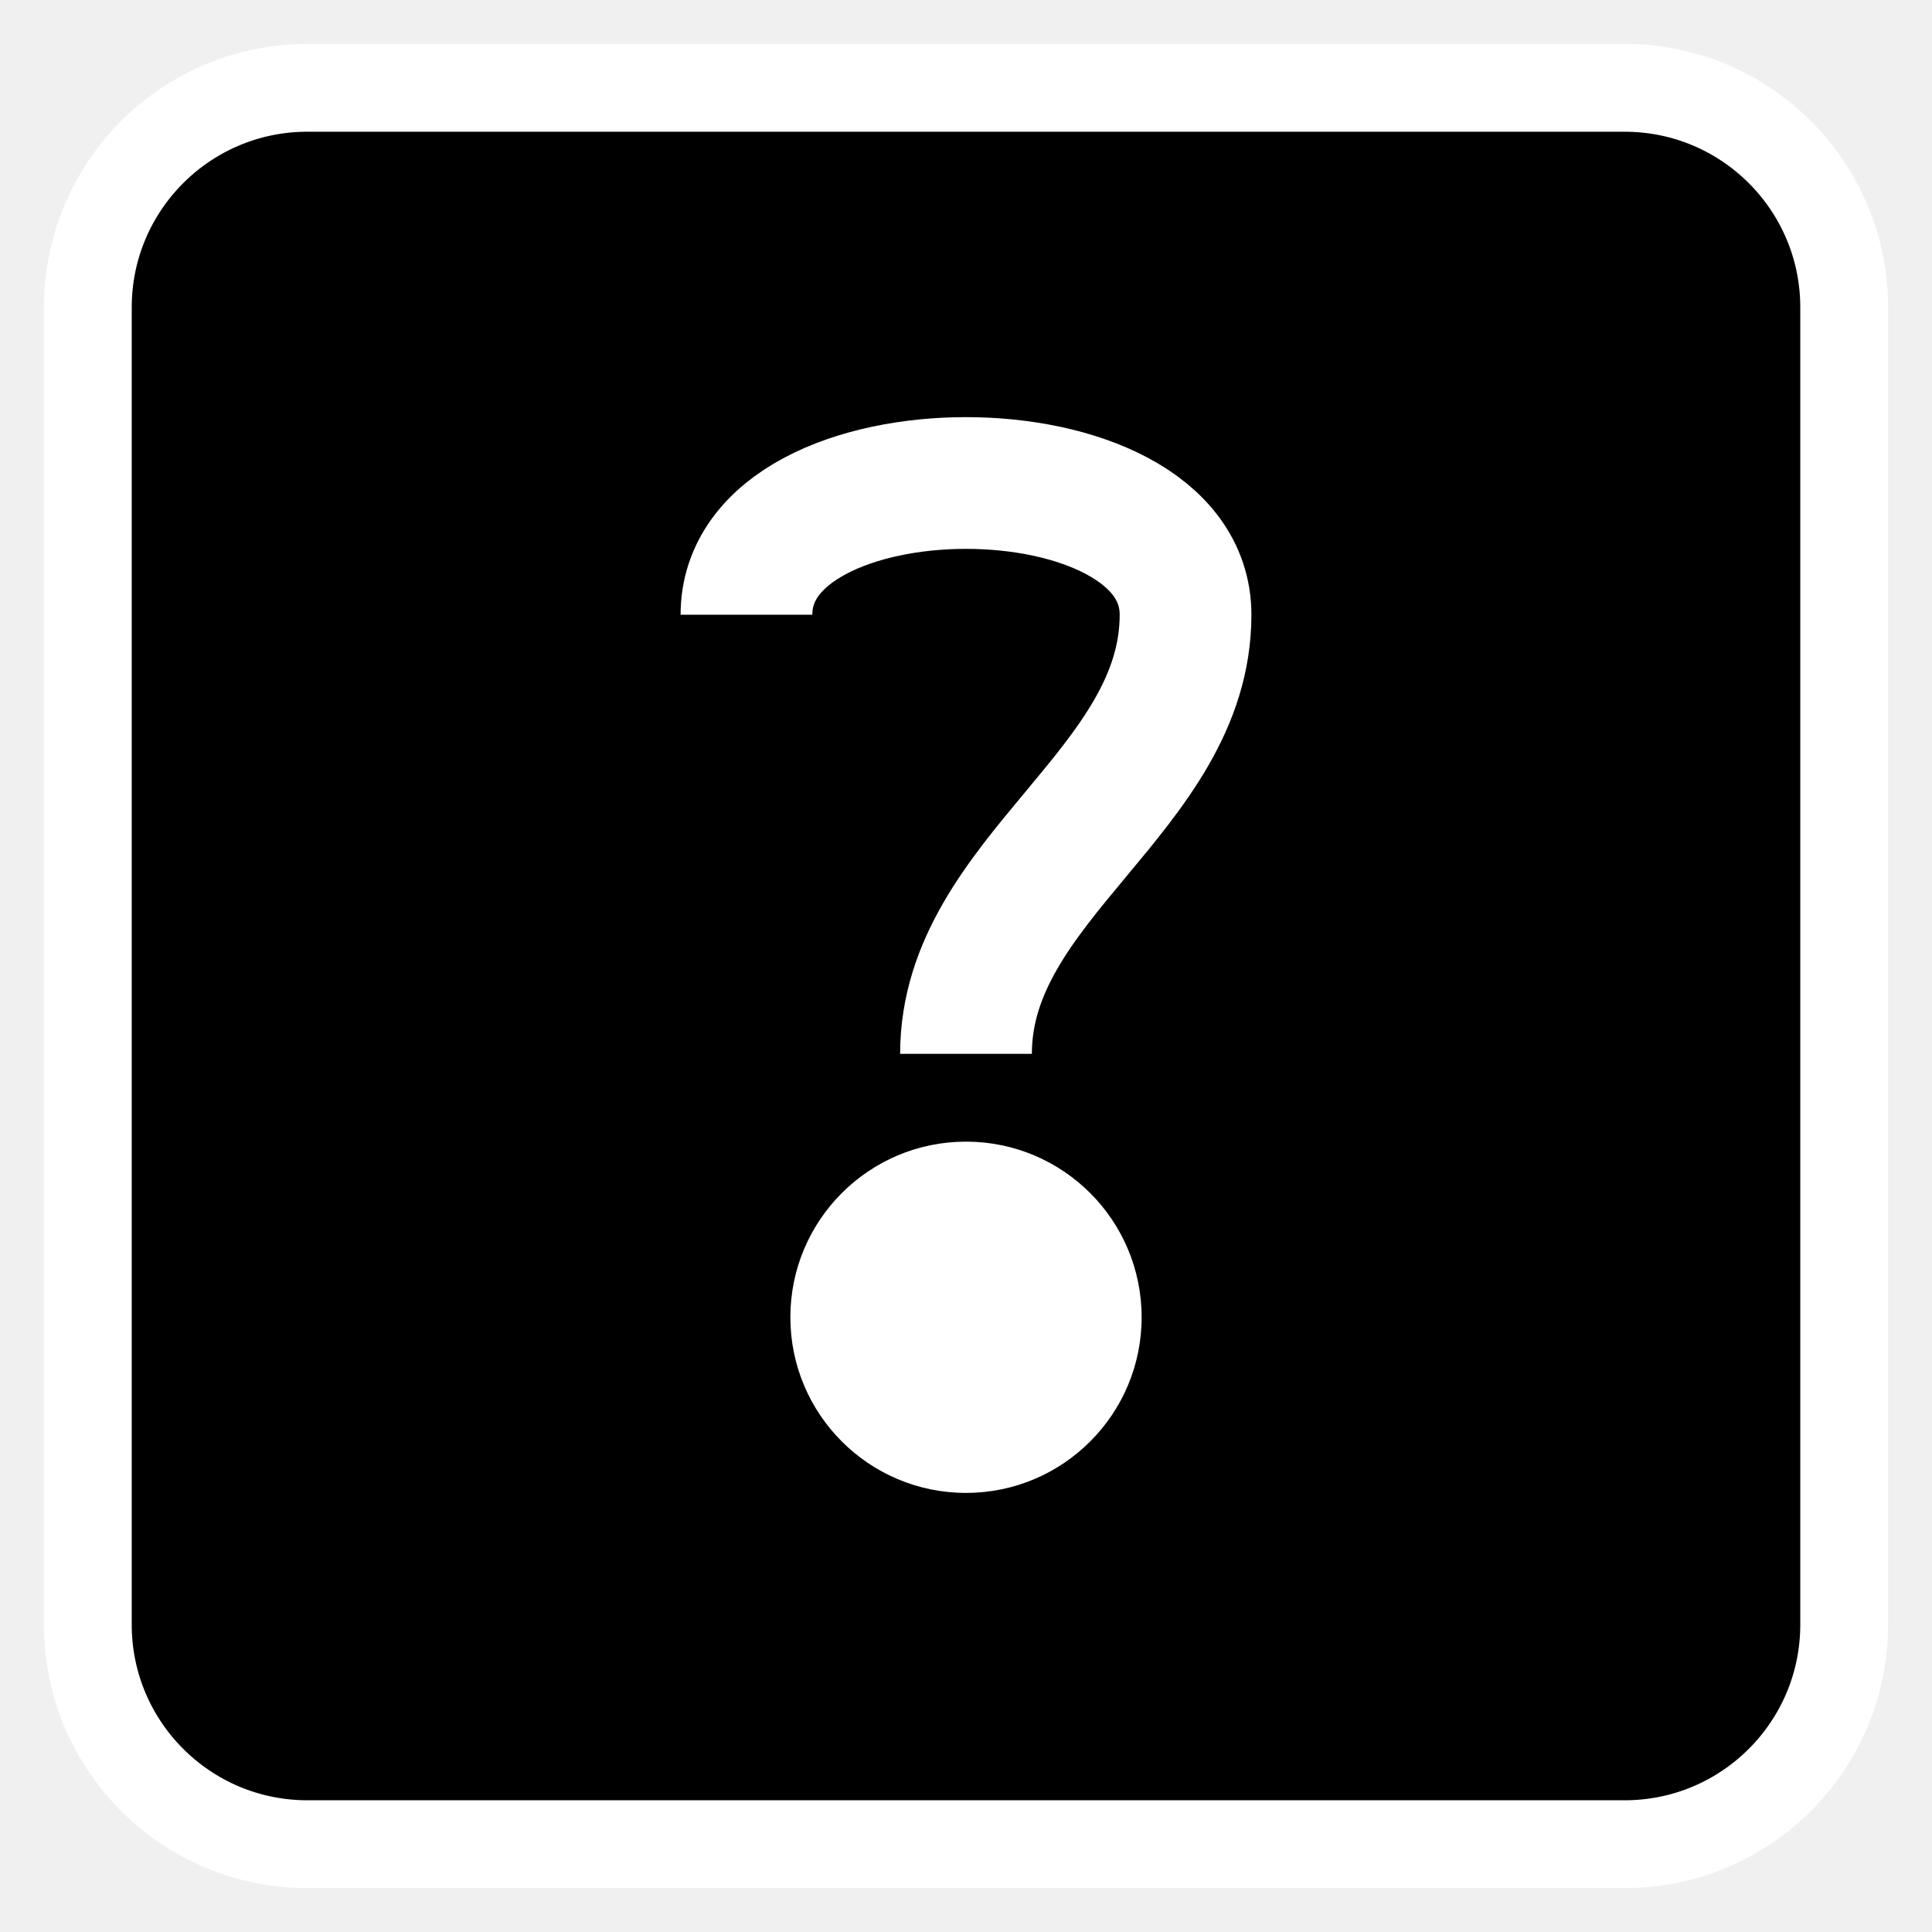
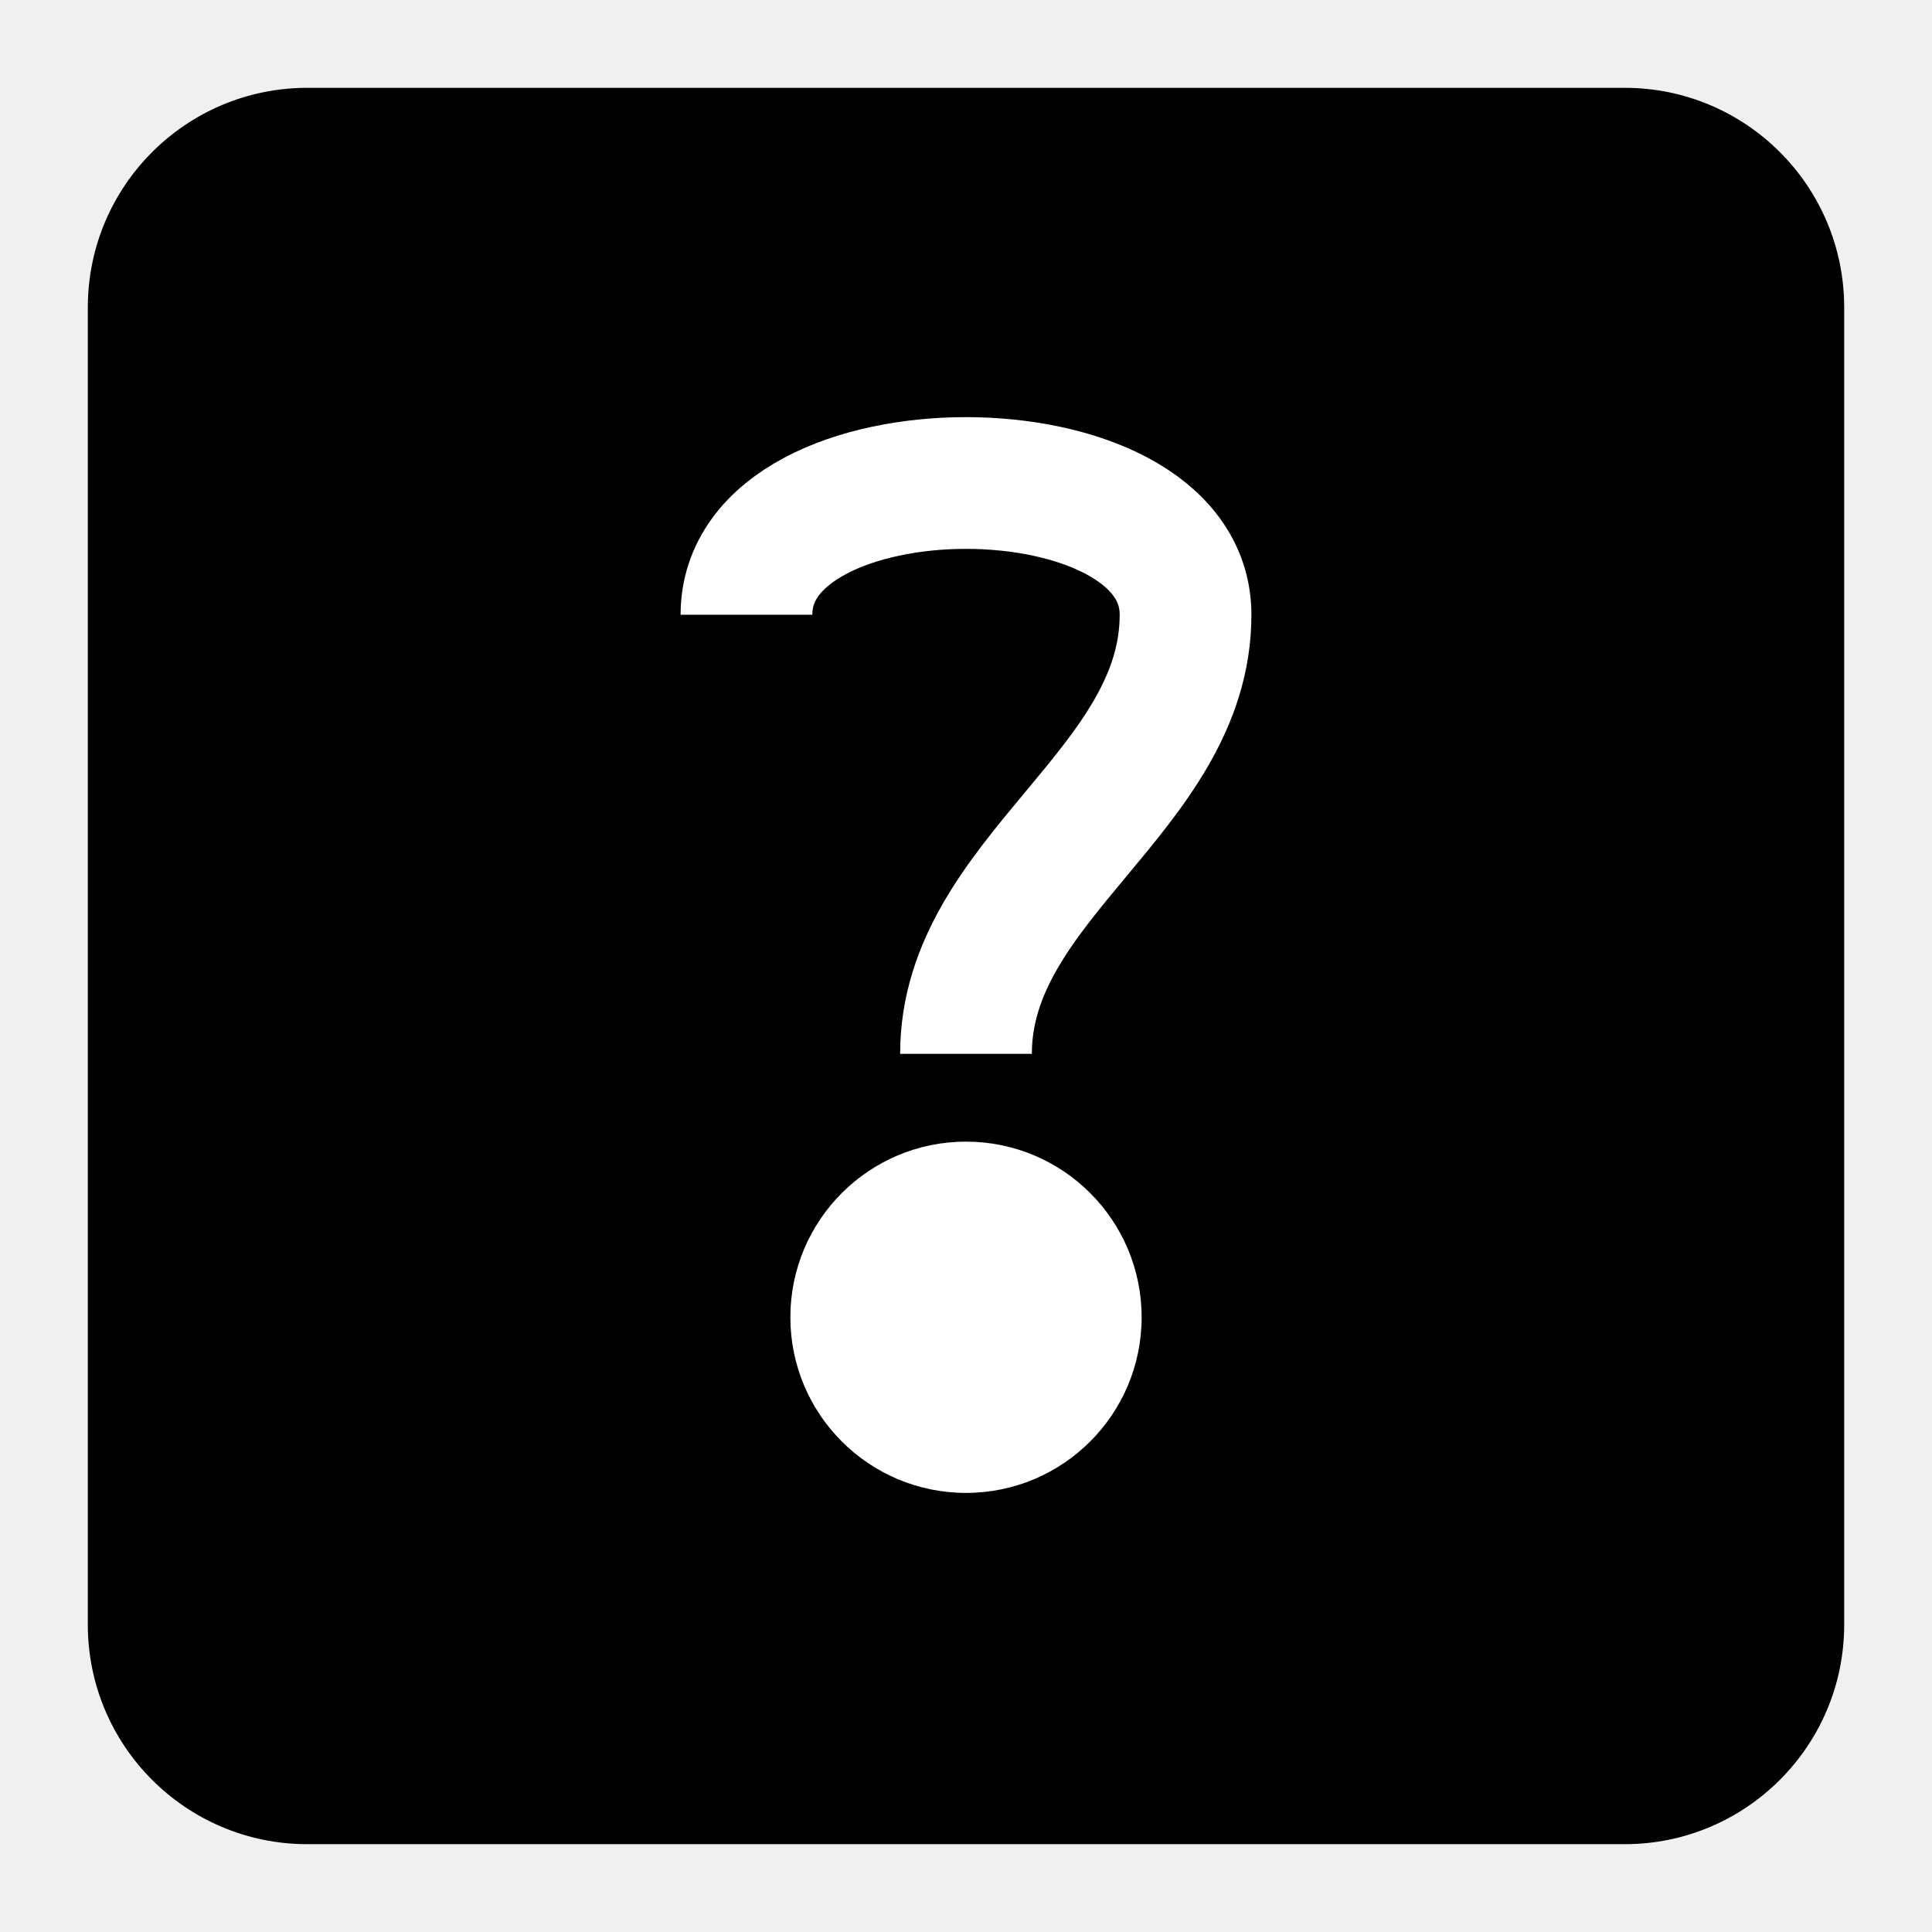
<svg xmlns="http://www.w3.org/2000/svg" viewBox="-2 -2 44 44">
-   <g transform="translate(0, 0)">
-     <rect x="0" y="0" width="40" height="40" rx="5" stroke="white" stroke-width="2" fill="black" />
-     <path d="M15,12 C15,8 25,8 25,12 C25,16 20,18 20,22" stroke="white" stroke-width="3" fill="none" />
-     <circle cx="20" cy="28" r="4" fill="white" />
-   </g>
+   <rect x="0" y="0" width="40" height="40" rx="5" fill="black" />
+   <path d="M15,12 C15,8 25,8 25,12 C25,16 20,18 20,22" stroke="white" stroke-width="3" fill="none" />
+   <circle cx="20" cy="28" r="4" fill="white" />
</svg>
